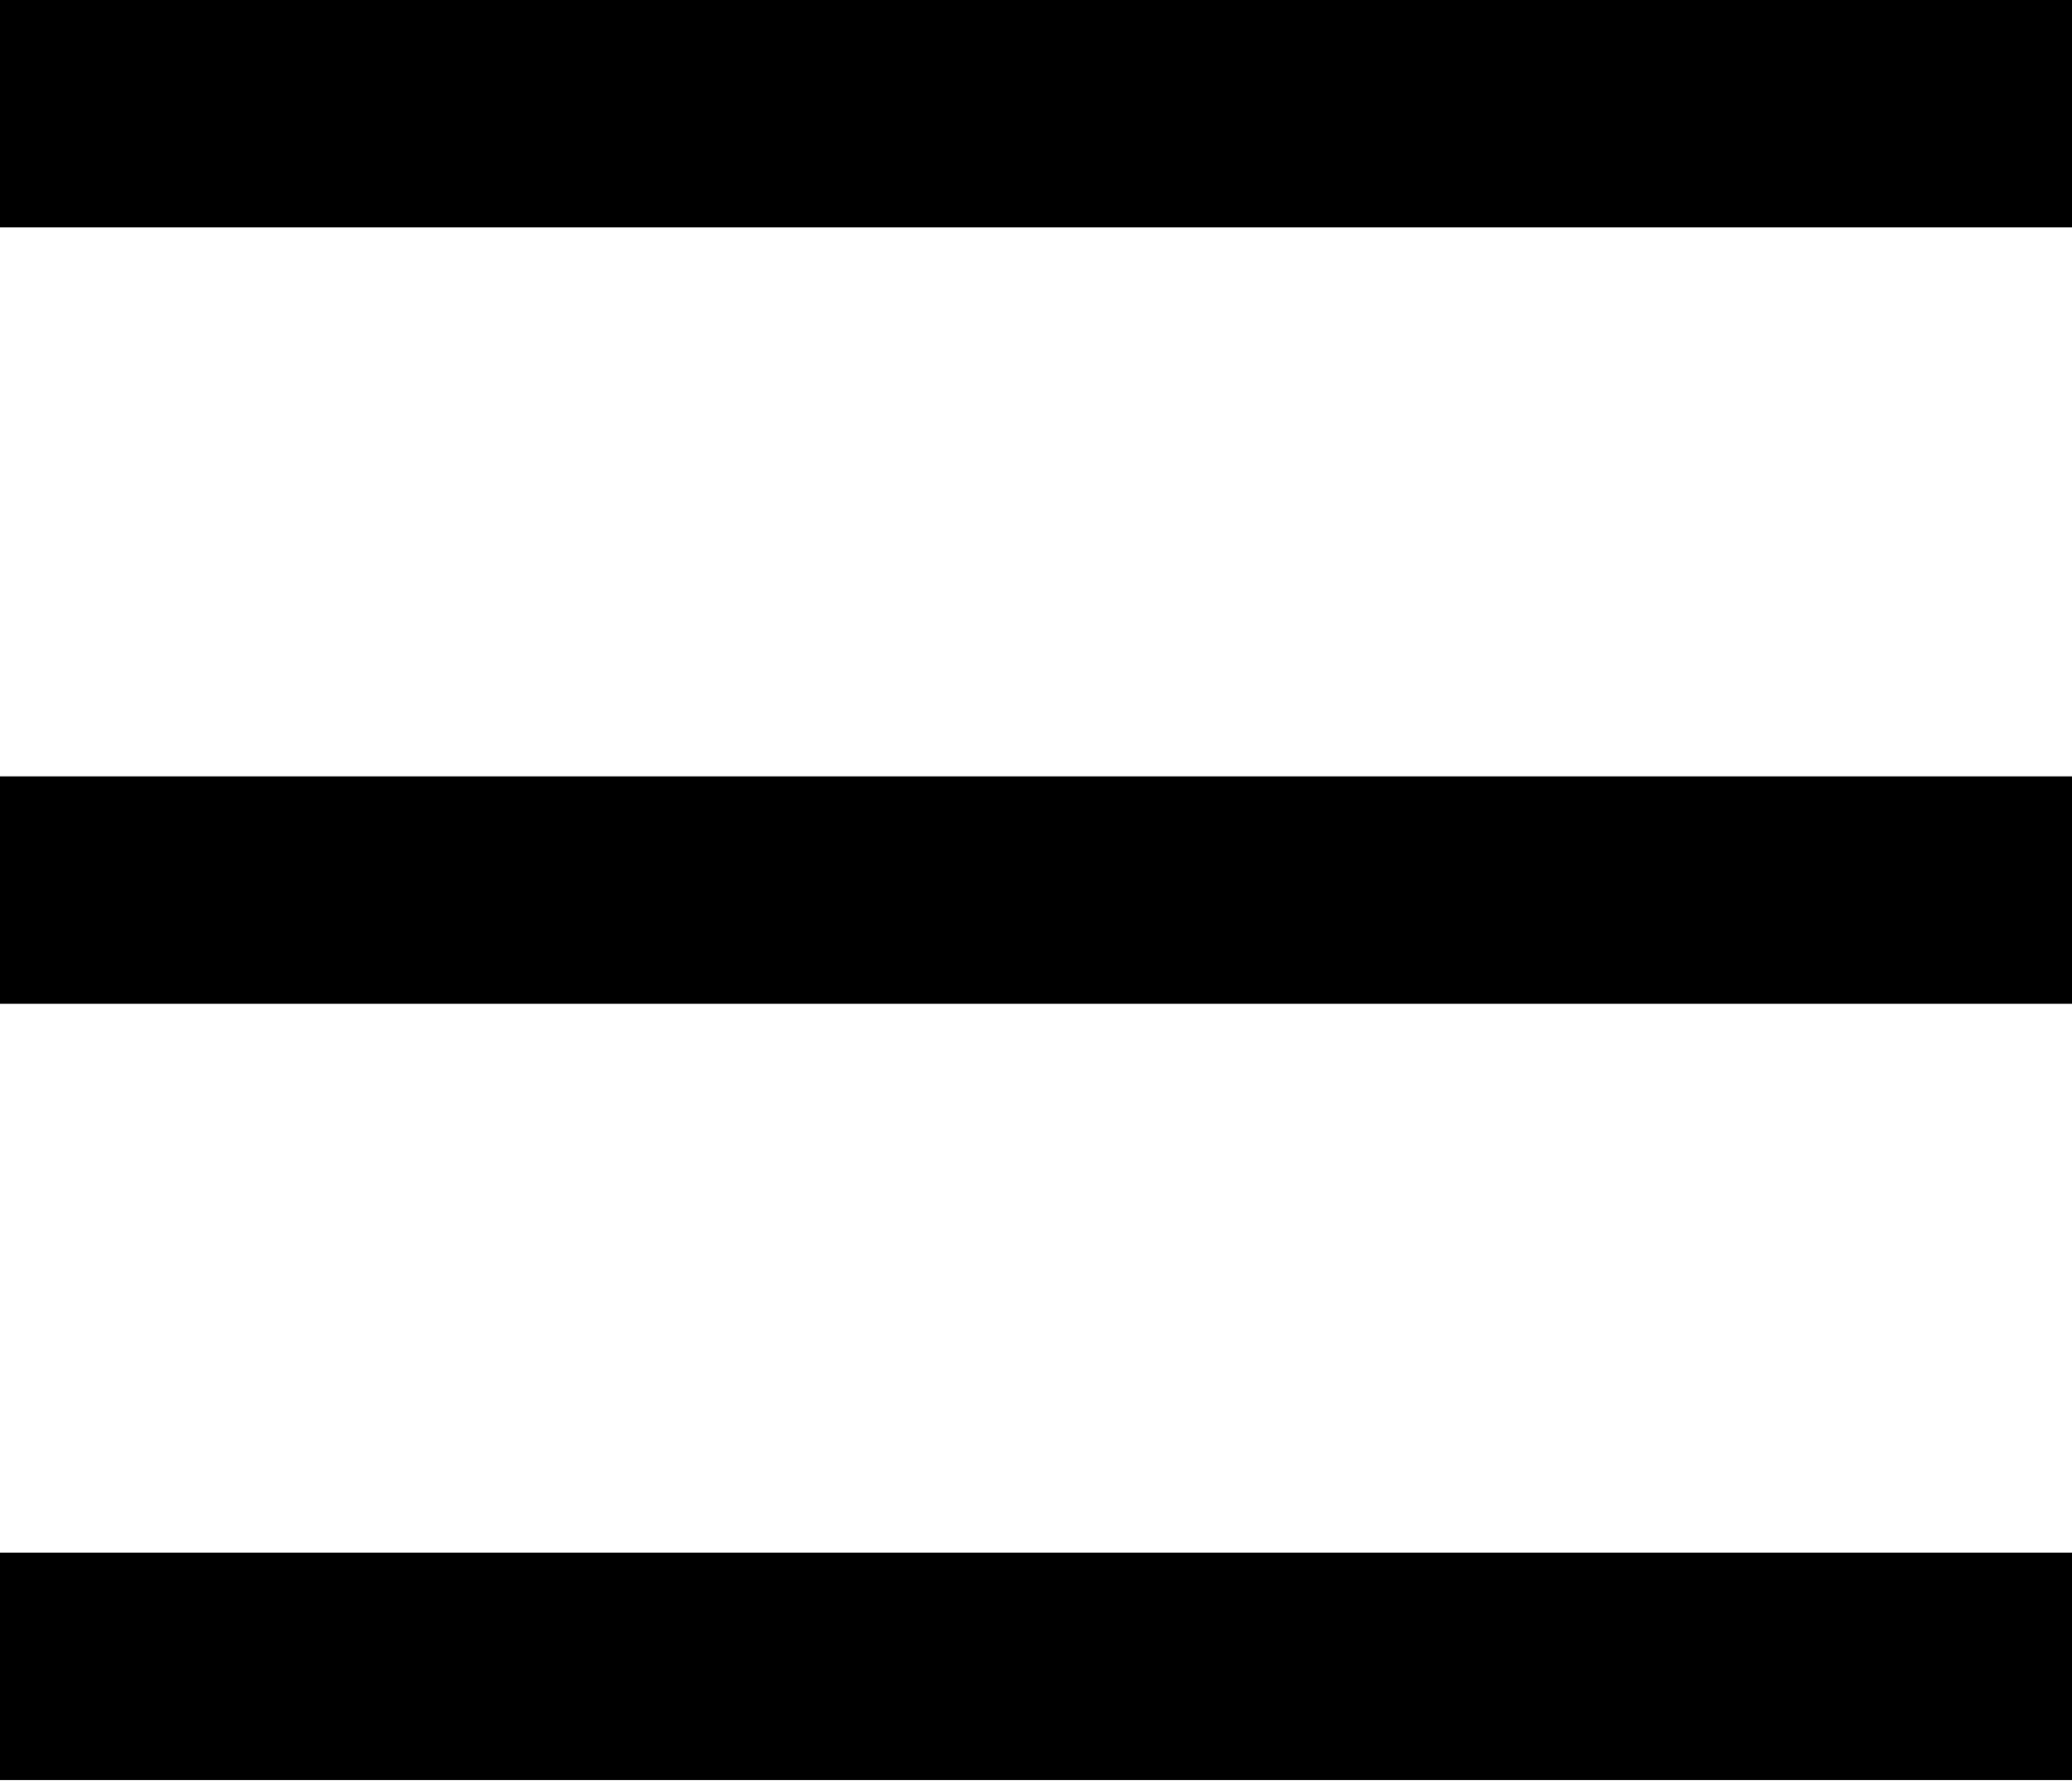
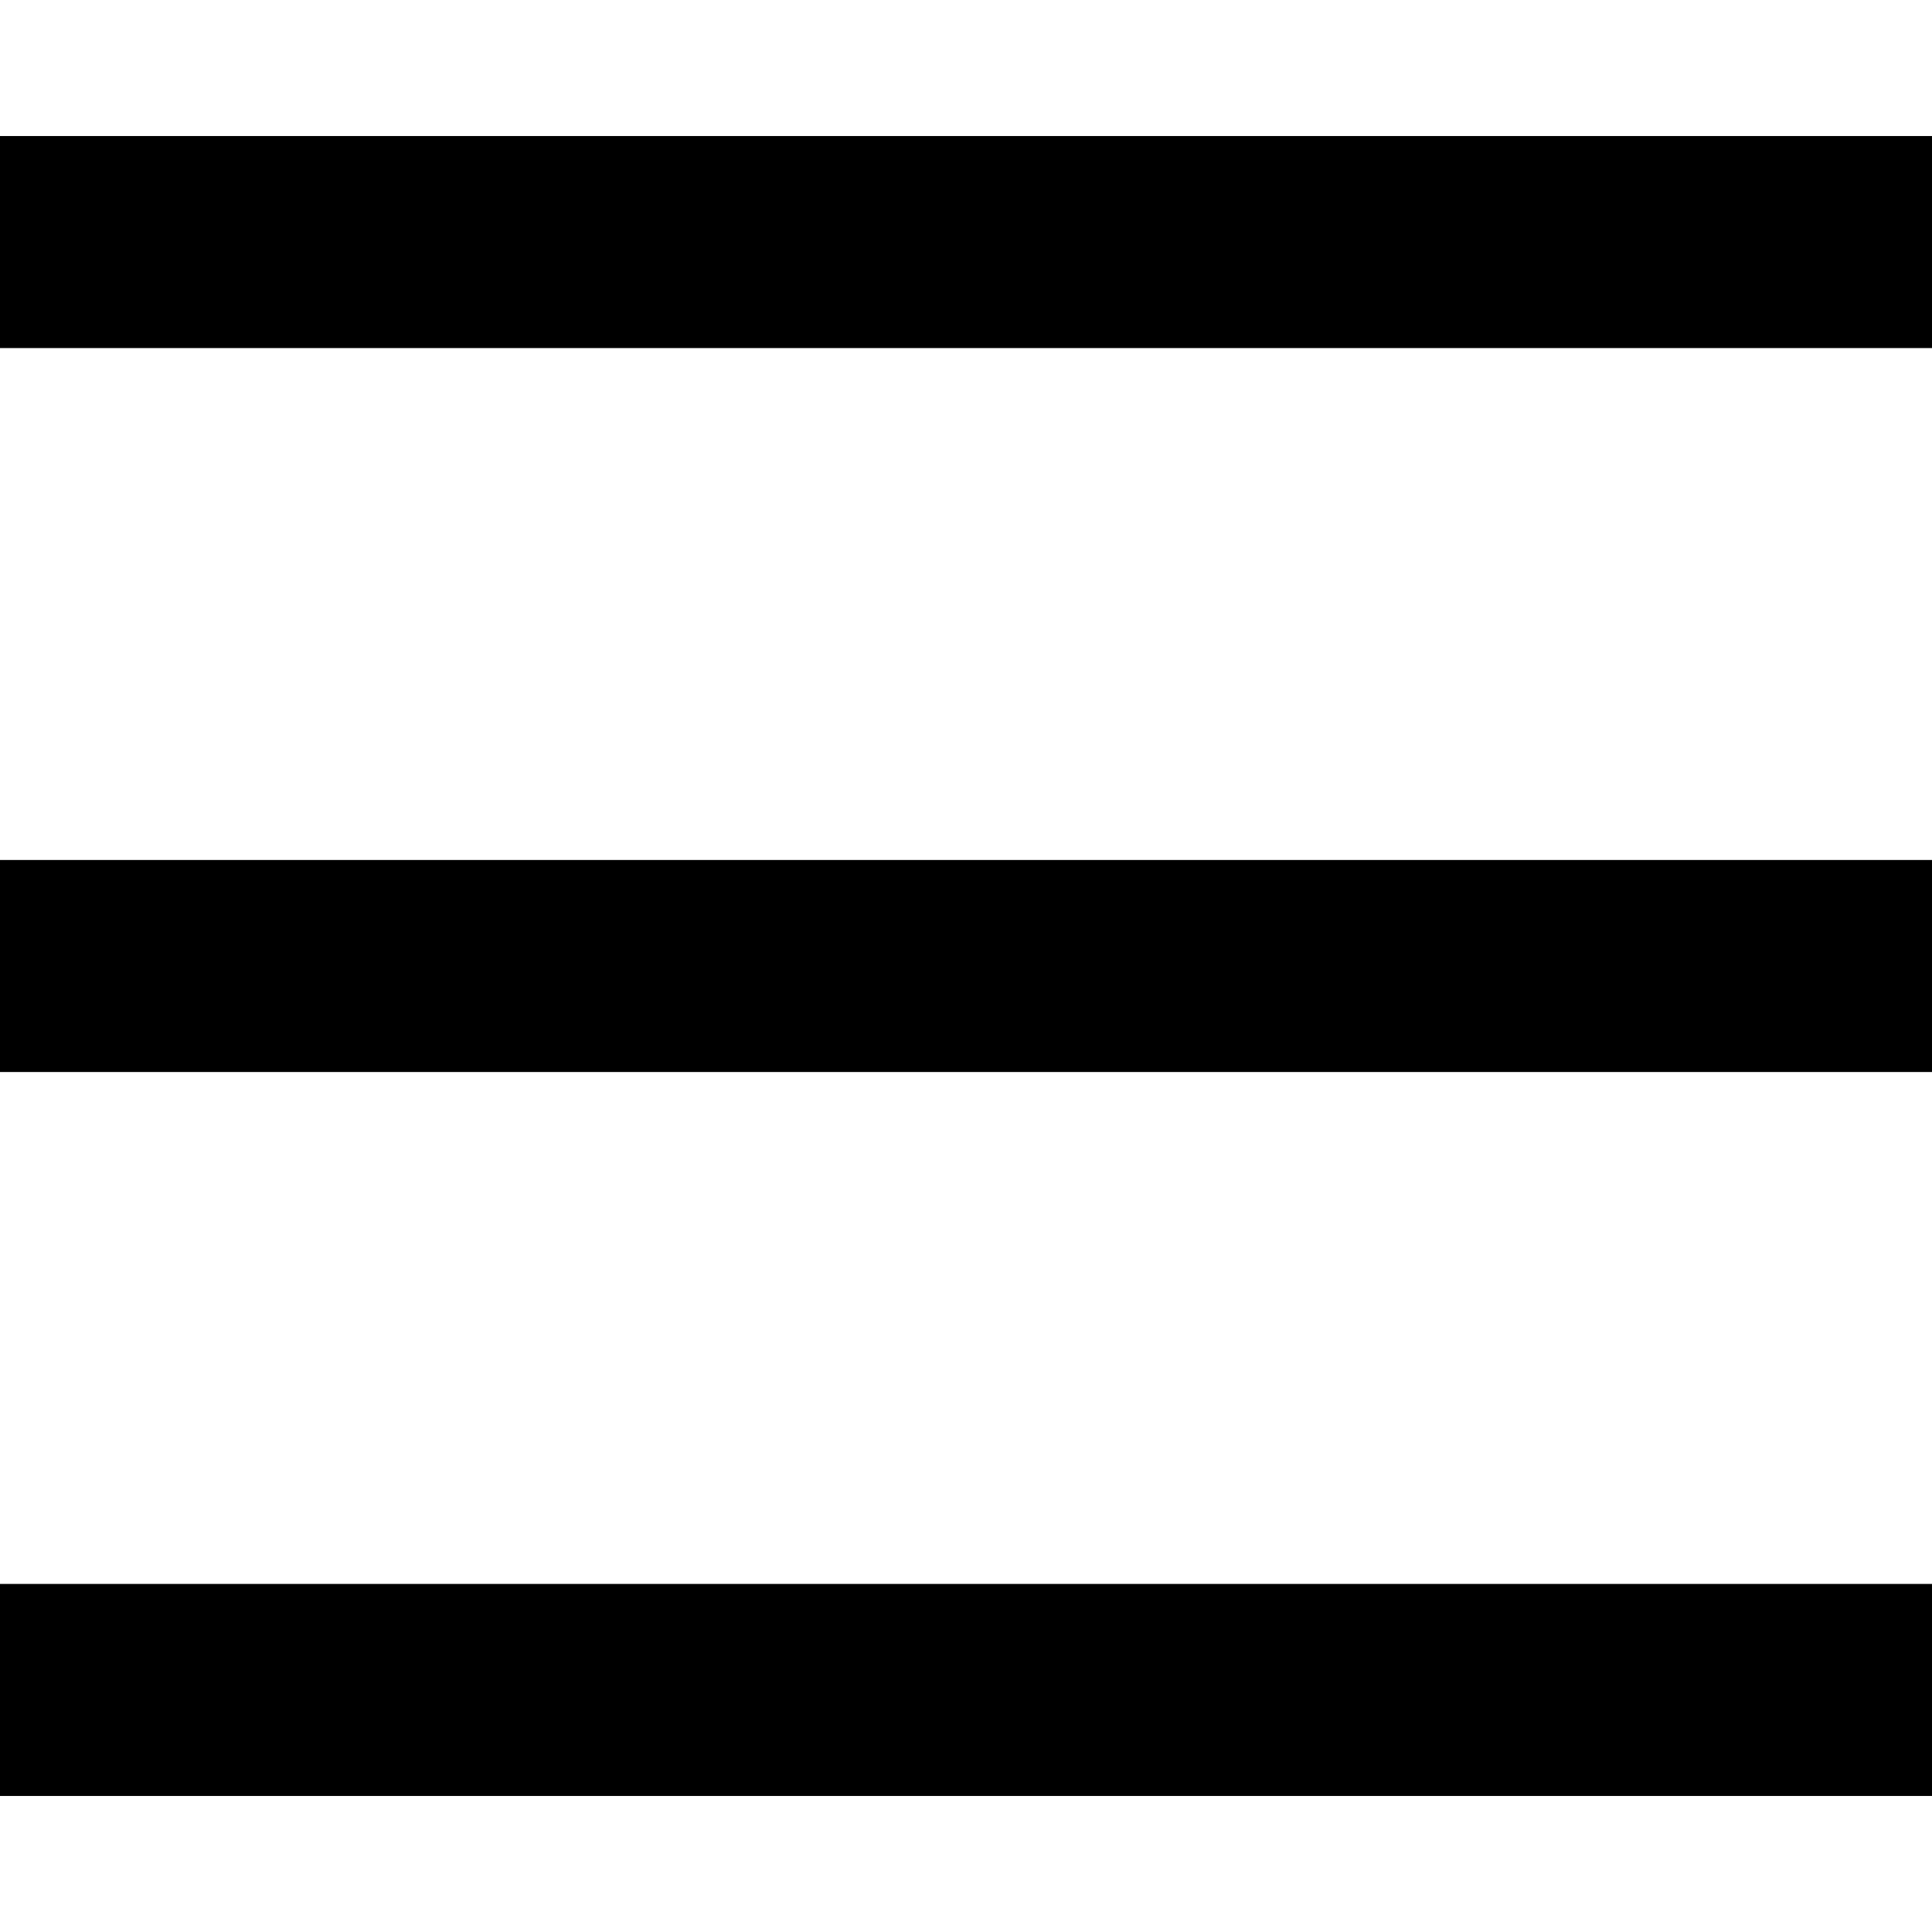
- <svg xmlns="http://www.w3.org/2000/svg" id="Layer_2" data-name="Layer 2" viewBox="0 0 52.12 44.79">
-   <g id="Layer_2-2" data-name="Layer 2">
-     <g>
-       <rect width="52.12" height="5.72" />
-       <rect y="19.53" width="52.12" height="5.72" />
-       <rect y="39.06" width="52.12" height="5.72" />
+ <svg xmlns="http://www.w3.org/2000/svg" id="icon" width="32" height="32" viewBox="0 0 32 32" version="1.1">
+   <defs id="defs1">
+     <style id="style1">
+       .cls-1 {
+         fill: none;
+       }
+     </style>
+   </defs>
+   <g id="Layer_2-2" data-name="Layer 2" transform="matrix(0.6139678,0,0,0.6139678,0,2.253261)">
+     <g id="g3">
+       <rect width="52.12" height="5.72" id="rect1" x="0" y="0" />
+       <rect y="19.53" width="52.12" height="5.72" id="rect2" x="0" />
+       <rect y="39.06" width="52.12" height="5.72" id="rect3" x="0" />
    </g>
  </g>
</svg>
